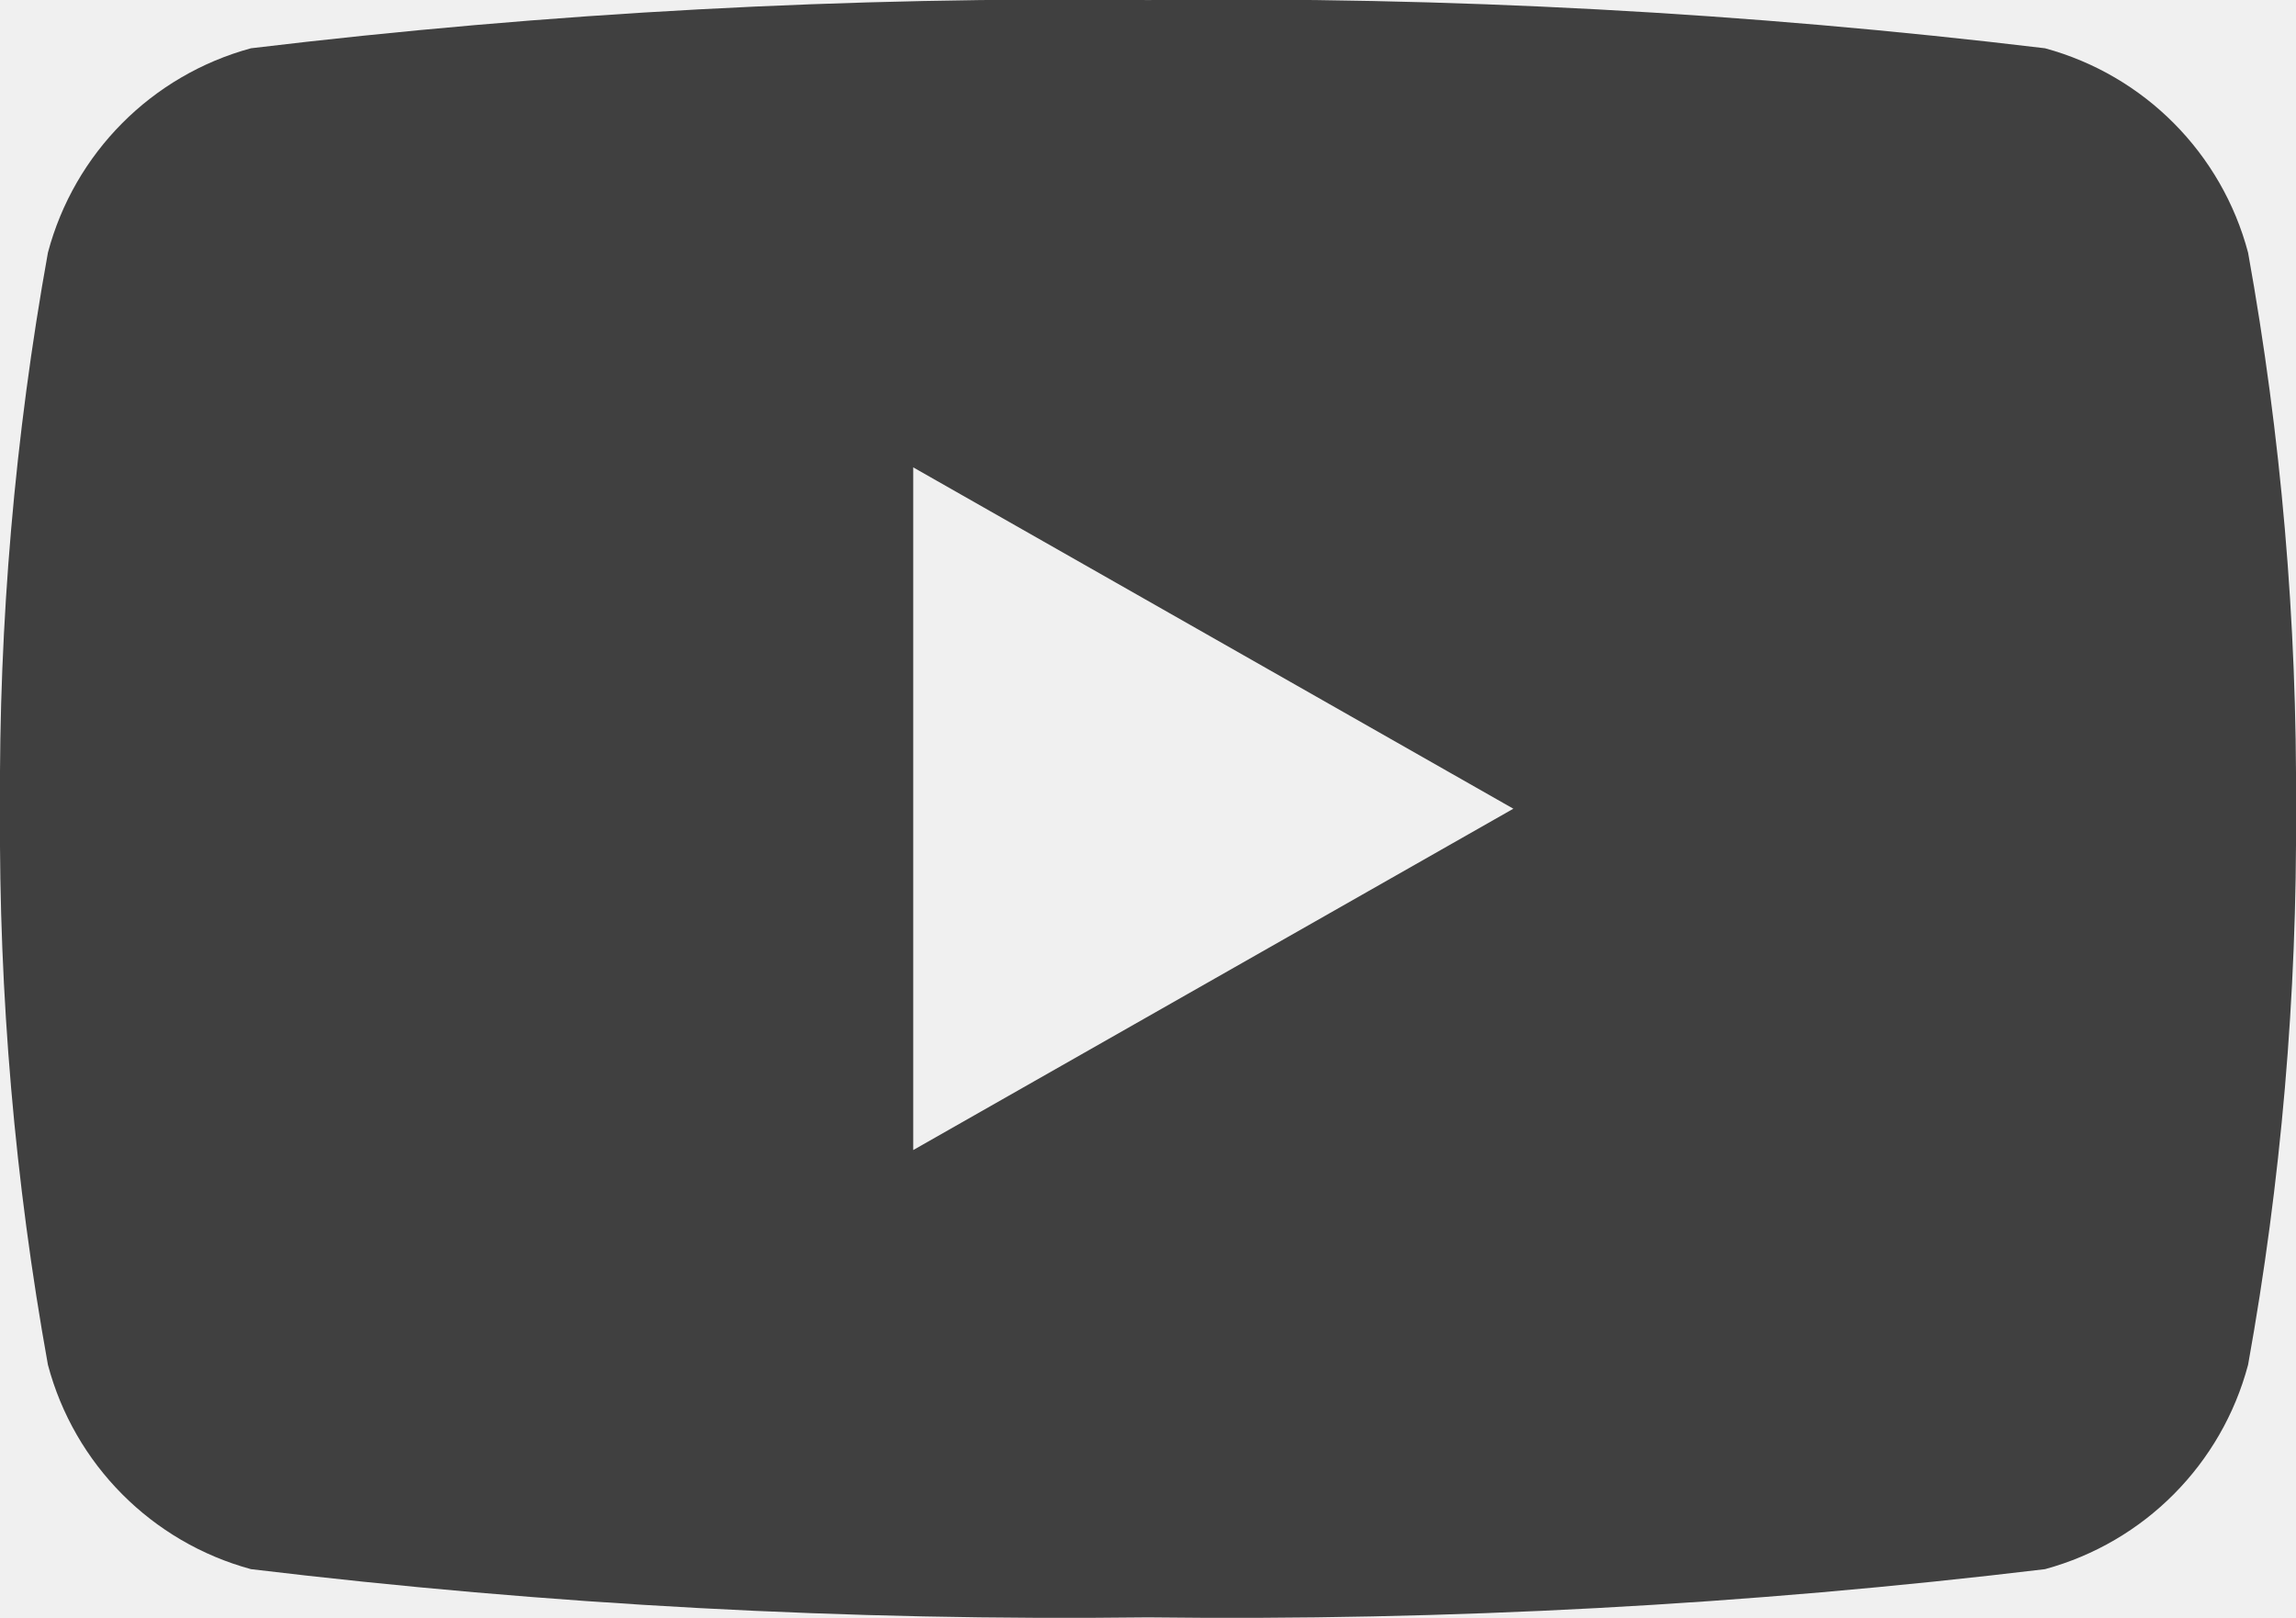
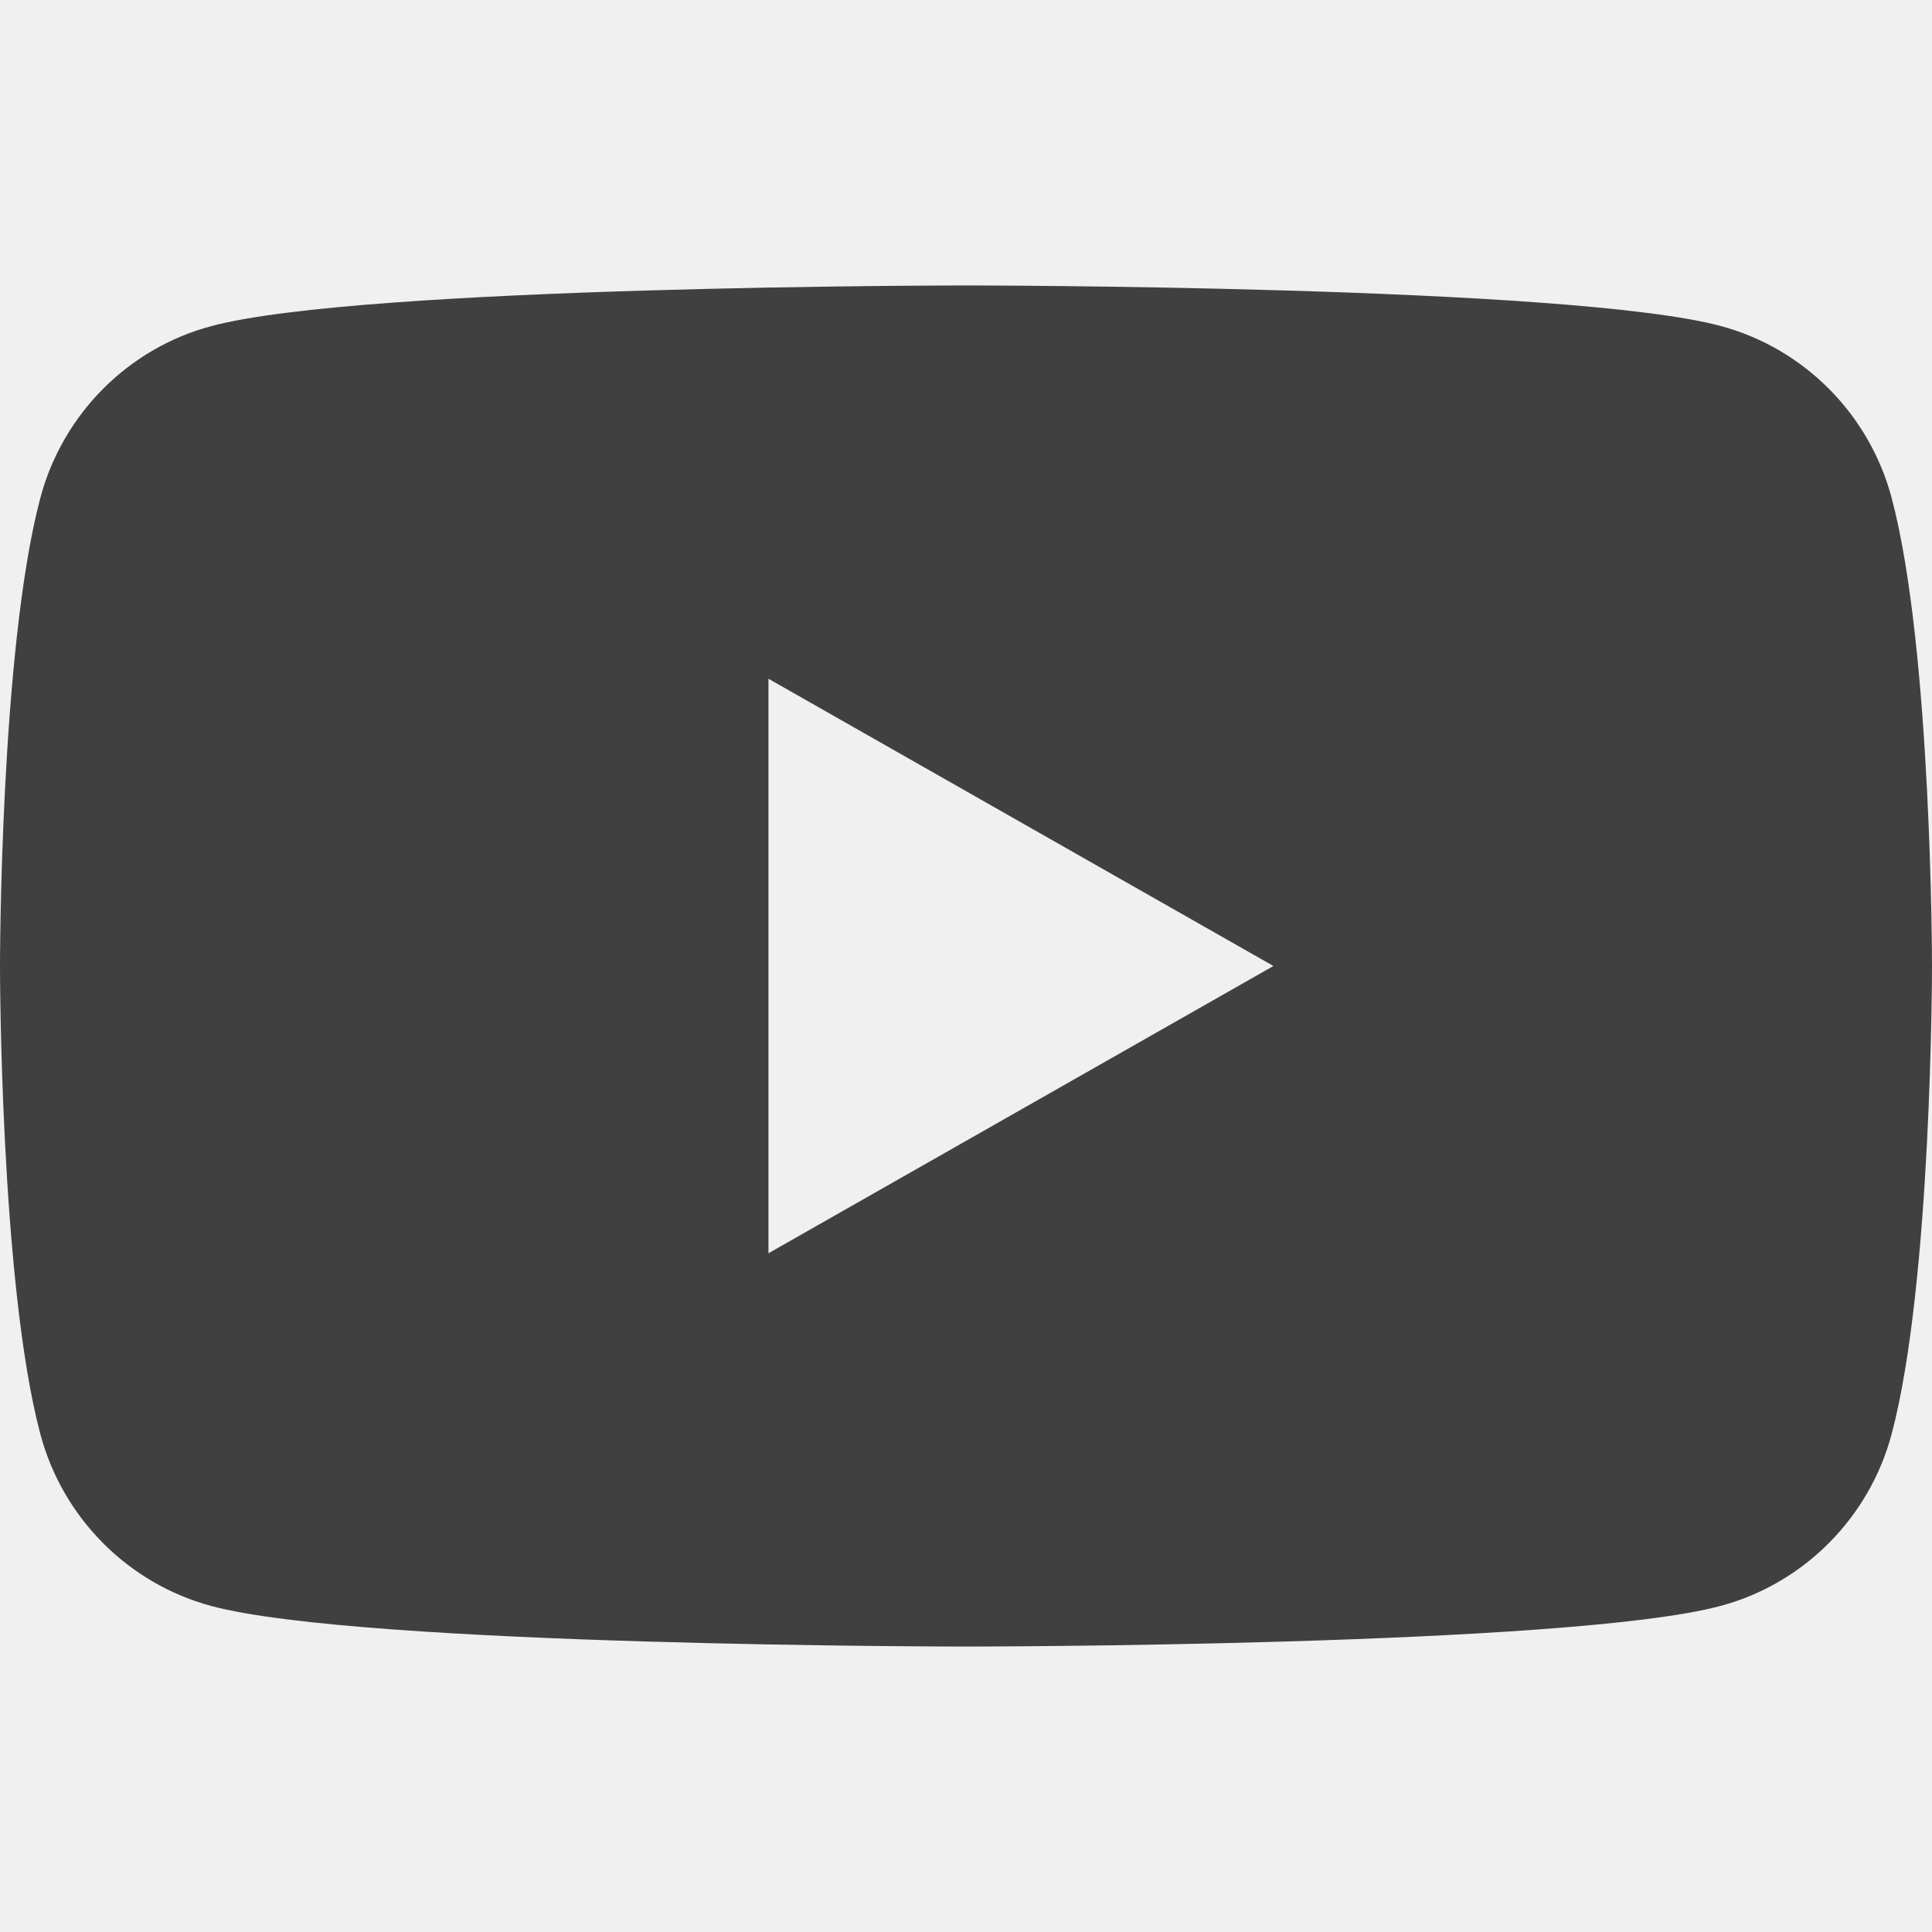
- <svg xmlns="http://www.w3.org/2000/svg" id="NEW_NO_Container" data-name="NEW NO Container" viewBox="0 0 16 11.273">
-   <defs>
-     <style>.cls-1{fill:#404040;}</style>
-   </defs>
-   <g id="icon-social-youtube">
-     <path class="cls-1" d="M15.666,4.124A2.01,2.01,0,0,0,14.251,2.7,47.511,47.511,0,0,0,8,2.364,47.511,47.511,0,0,0,1.749,2.7,2.01,2.01,0,0,0,.334,4.124,21.086,21.086,0,0,0,0,8a21.086,21.086,0,0,0,.334,3.876A2.01,2.01,0,0,0,1.749,13.3,47.511,47.511,0,0,0,8,13.636,47.511,47.511,0,0,0,14.251,13.3a2.011,2.011,0,0,0,1.415-1.424A21.092,21.092,0,0,0,16,8,21.092,21.092,0,0,0,15.666,4.124ZM6.364,10.379V5.621L10.546,8Z" transform="translate(0 -2.3636)" />
+ <svg xmlns="http://www.w3.org/2000/svg" version="1.1" x="0px" y="0px" viewBox="0 0 16 16" style="enable-background:new 0 0 16 16;" xml:space="preserve">
+   <style type="text/css">
+ 	.st0{display:none;}
+ 	.st1{display:inline;}
+ 	.st2{fill:#404040;}
+ 	.st3{fill:#FFFFFF;}
+ 	.st4{fill:none;}
+ 	.st5{opacity:0.3;fill:none;}
+ 	.st6{fill:#FF0000;}
+ 	.st7{fill-rule:evenodd;clip-rule:evenodd;fill:#404040;}
+ 	.st8{fill-rule:evenodd;clip-rule:evenodd;fill:#FFFFFF;}
+ 	.st9{fill-rule:evenodd;clip-rule:evenodd;fill:#2867B2;}
+ 	.st10{fill:#EE1376;}
+ 	.st11{fill:#1DA1F2;}
+ 	.st12{fill:#1877F2;}
+ 	.st13{display:inline;fill:none;}
+ 	.st14{display:inline;fill:#404040;}
+ 	.st15{display:inline;opacity:0.3;fill:none;}
+ 	.st16{display:inline;fill-rule:evenodd;clip-rule:evenodd;fill:#404040;}
+ 	.st17{fill:none;stroke:#404040;stroke-width:2;stroke-linecap:round;}
+ </style>
+   <g id="Outter_Container" class="st0">
+ </g>
+   <g id="NEW" class="st0">
+ </g>
+   <g id="NEW_NO_Container">
+     <g id="icon-social-youtube_2_">
+       <path class="st2" d="M15.666,4.124c-0.184-0.693-0.726-1.239-1.415-1.424C13.003,2.364,8,2.364,8,2.364    s-5.003,0-6.251,0.337C1.06,2.885,0.518,3.431,0.334,4.124C0,5.38,0,8,0,8s0,2.62,0.334,3.876    c0.184,0.693,0.726,1.238,1.415,1.424C2.997,13.636,8,13.636,8,13.636s5.003,0,6.251-0.337    c0.688-0.185,1.231-0.731,1.415-1.424C16,10.62,16,8,16,8S16,5.38,15.666,4.124z M6.364,10.379V5.621l4.182,2.379    L6.364,10.379z" />
+     </g>
  </g>
</svg>
